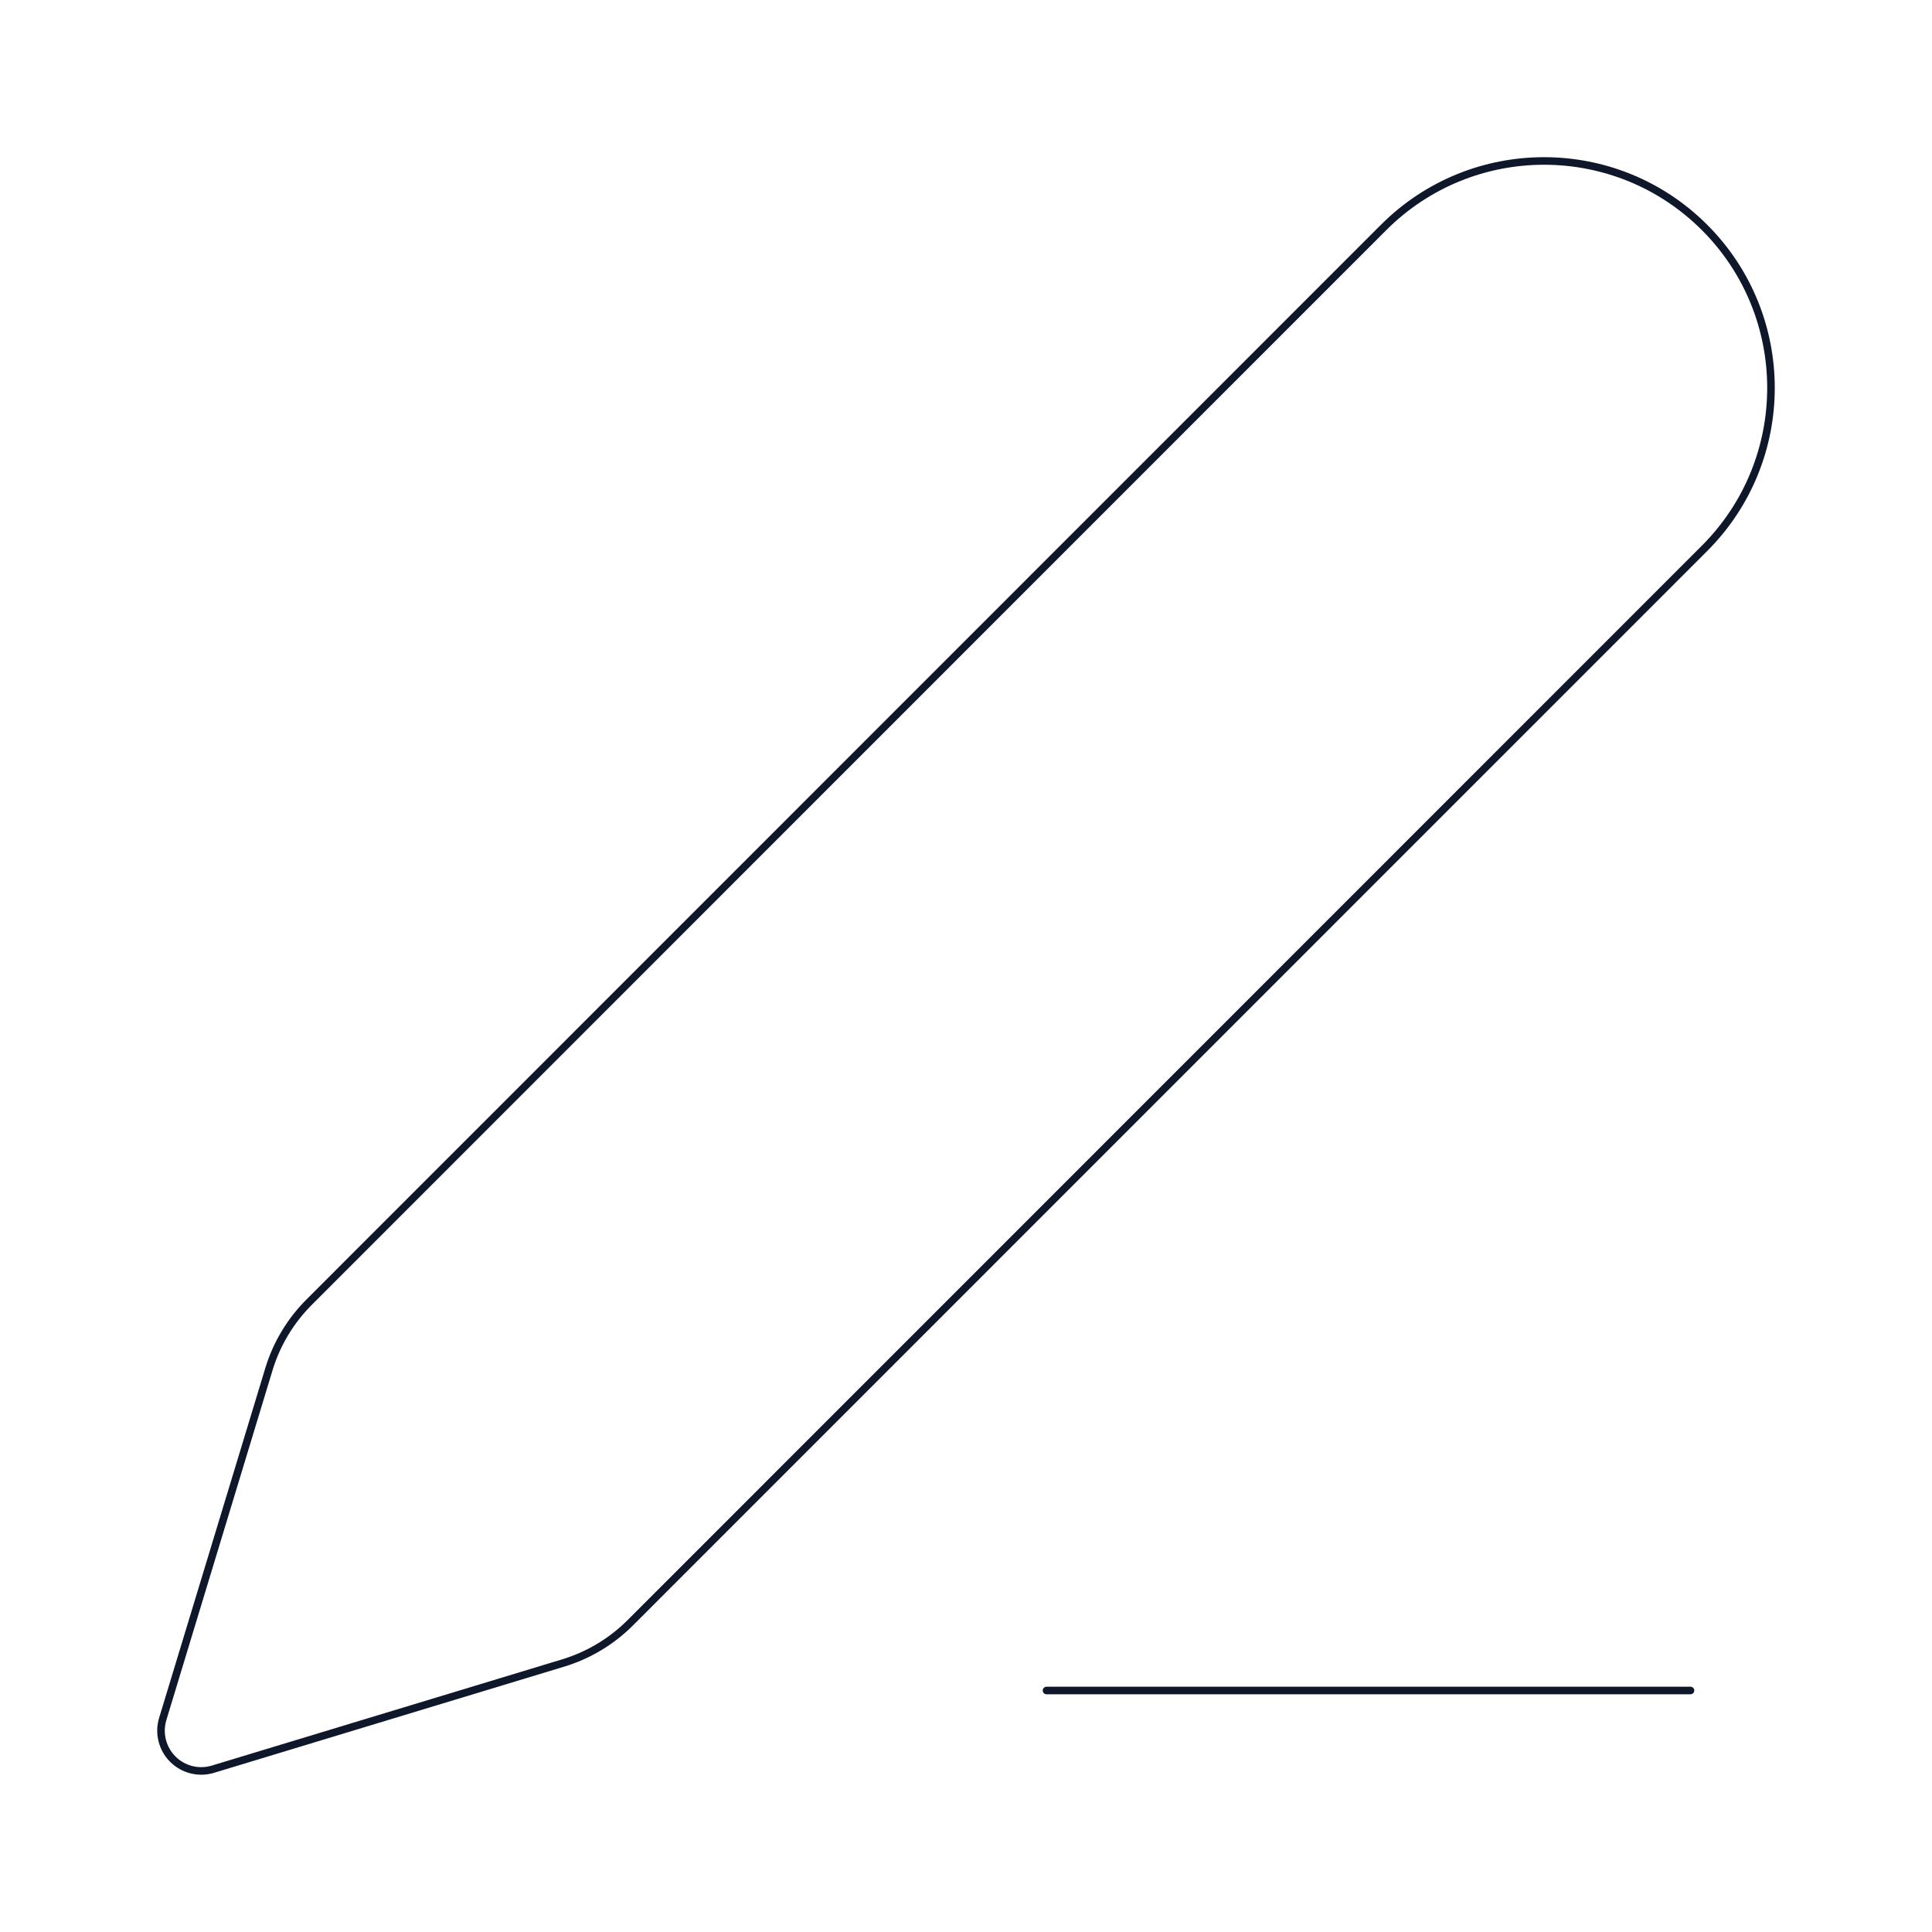
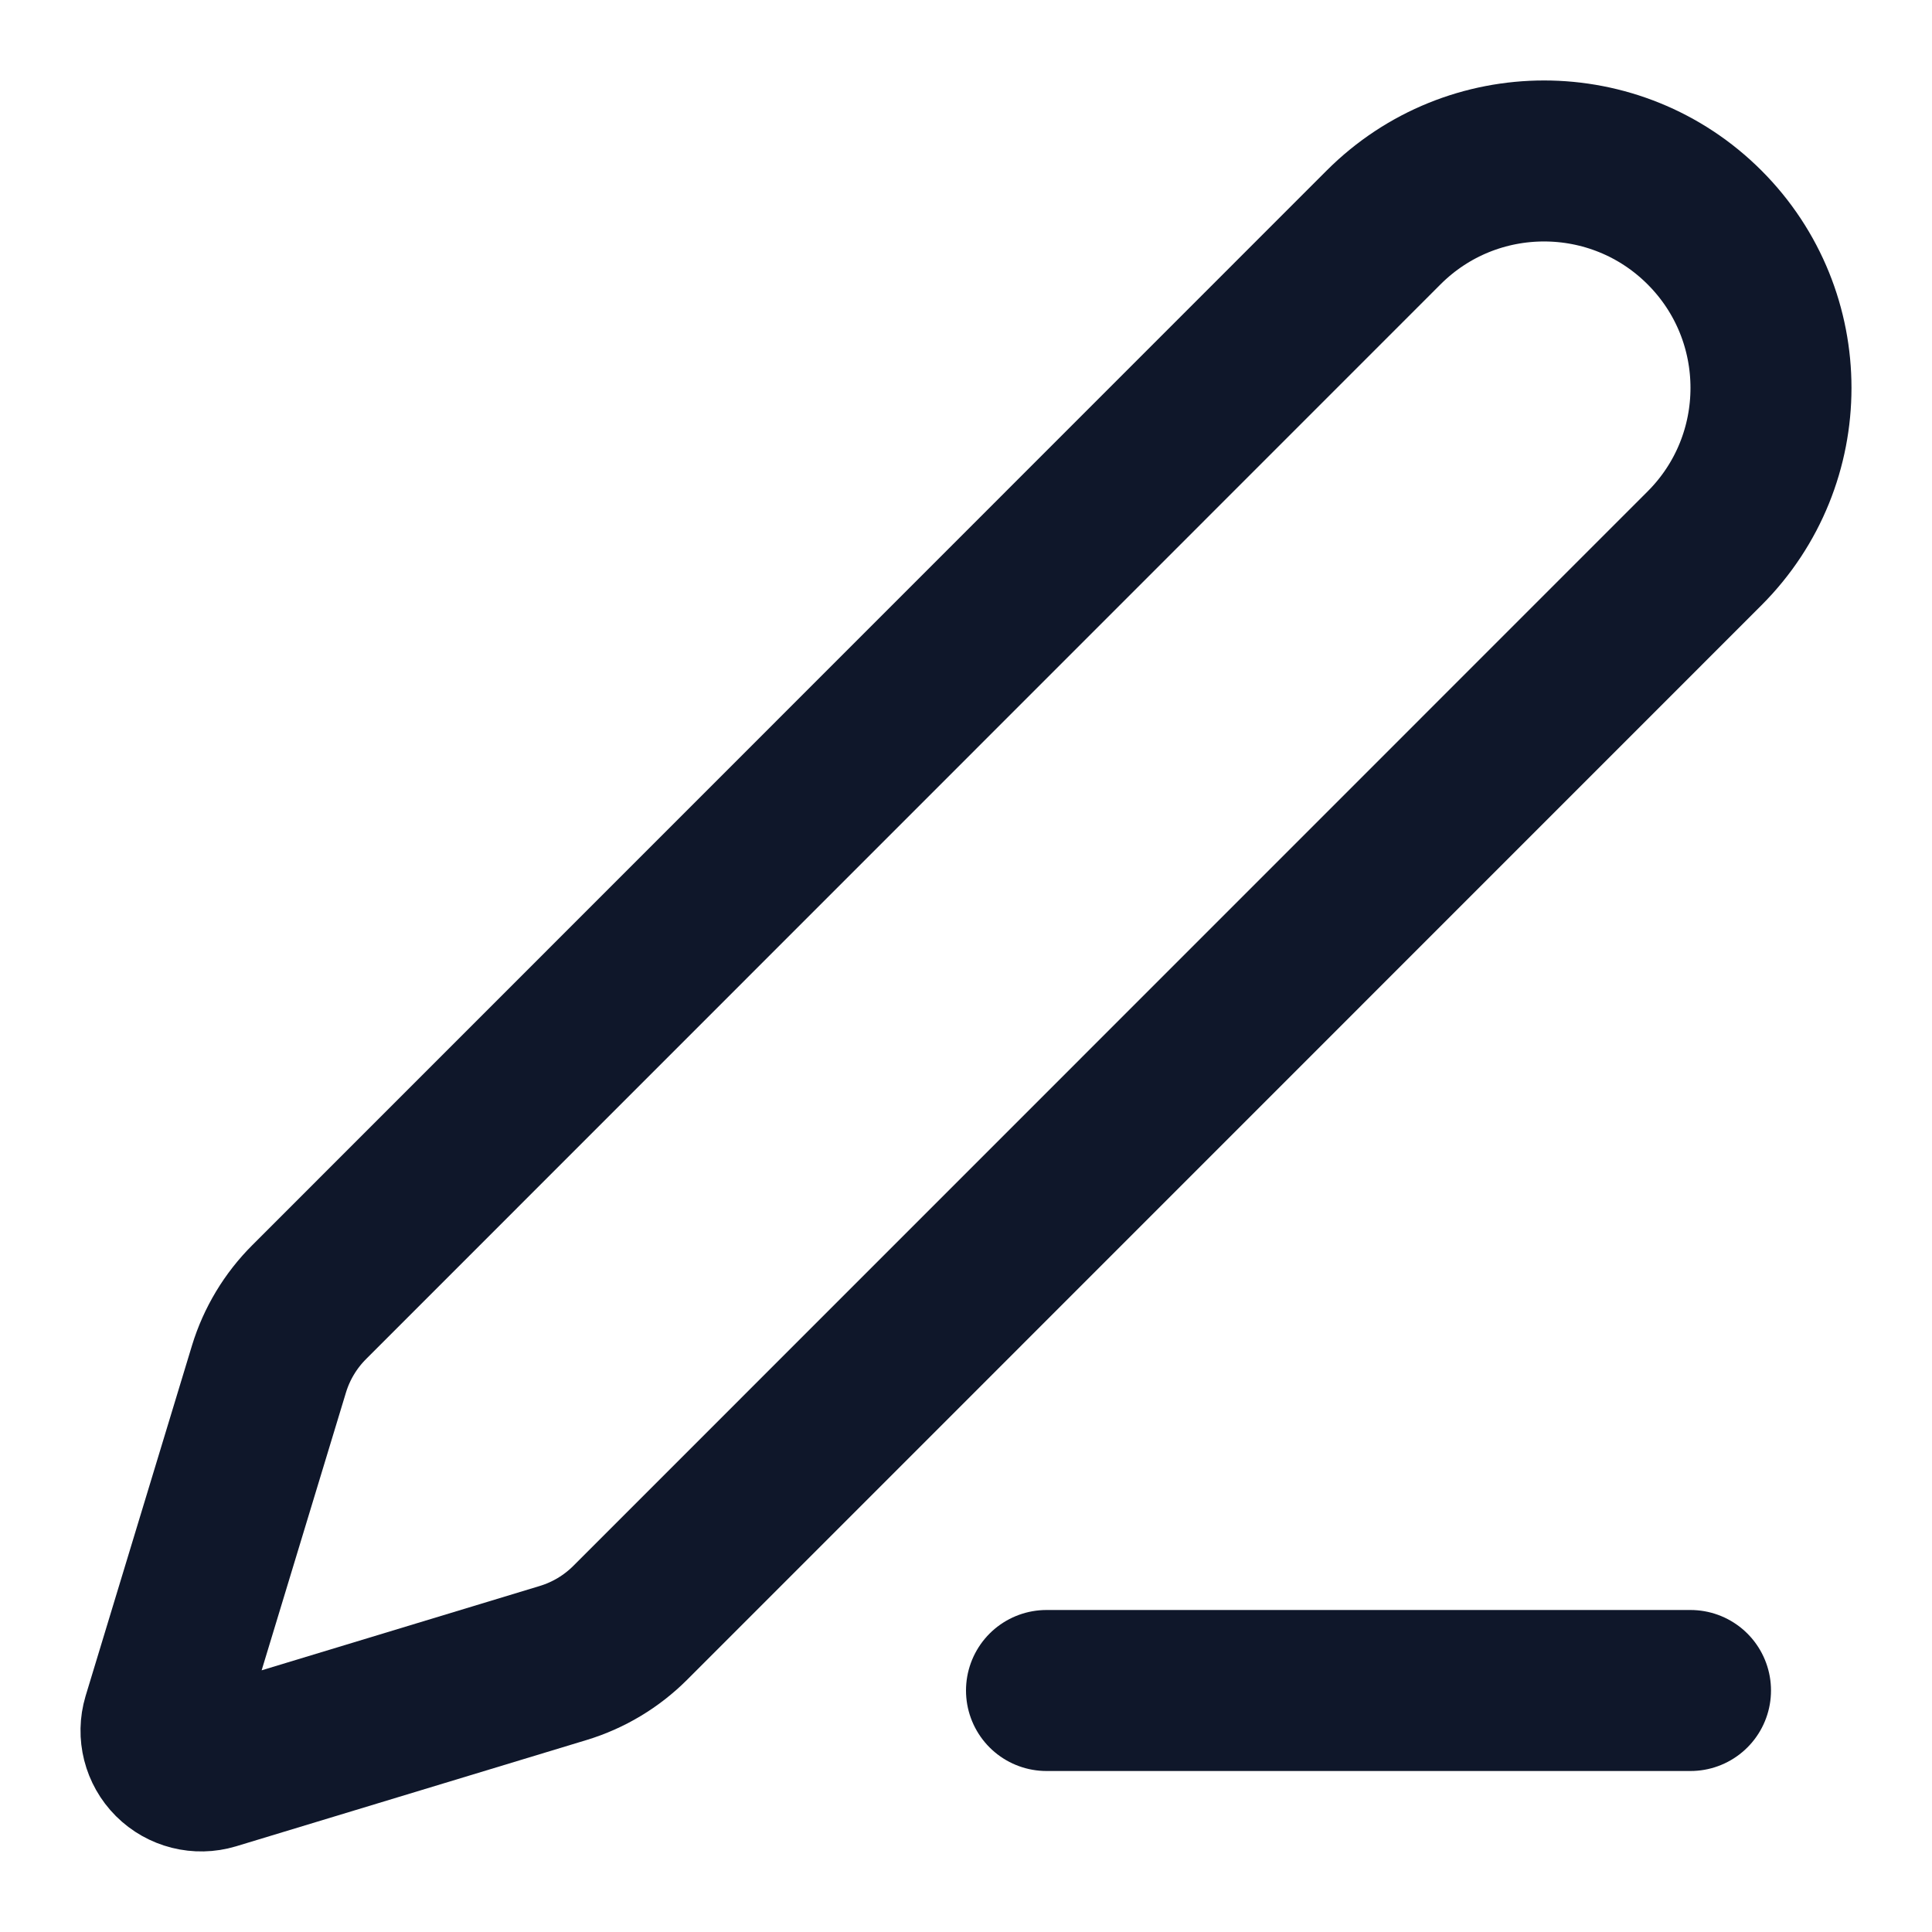
- <svg xmlns="http://www.w3.org/2000/svg" width="512" height="512" viewBox="0 0 24 24" fill="none" stroke="#0F172A" stroke-width="0.094" stroke-linecap="round" stroke-linejoin="round" class="lucide lucide-pen-line" aria-hidden="true">
+ <svg xmlns="http://www.w3.org/2000/svg" width="512" height="512" viewBox="0 0 24 24" fill="none" stroke="#0F172A" stroke-width="2" stroke-linecap="round" stroke-linejoin="round" class="lucide lucide-pen-line" aria-hidden="true">
  <path d="M13 21h8" />
  <path d="M21.174 6.812a1 1 0 0 0-3.986-3.987L3.842 16.174a2 2 0 0 0-.5.83l-1.321 4.352a.5.5 0 0 0 .623.622l4.353-1.32a2 2 0 0 0 .83-.497z" />
</svg>
